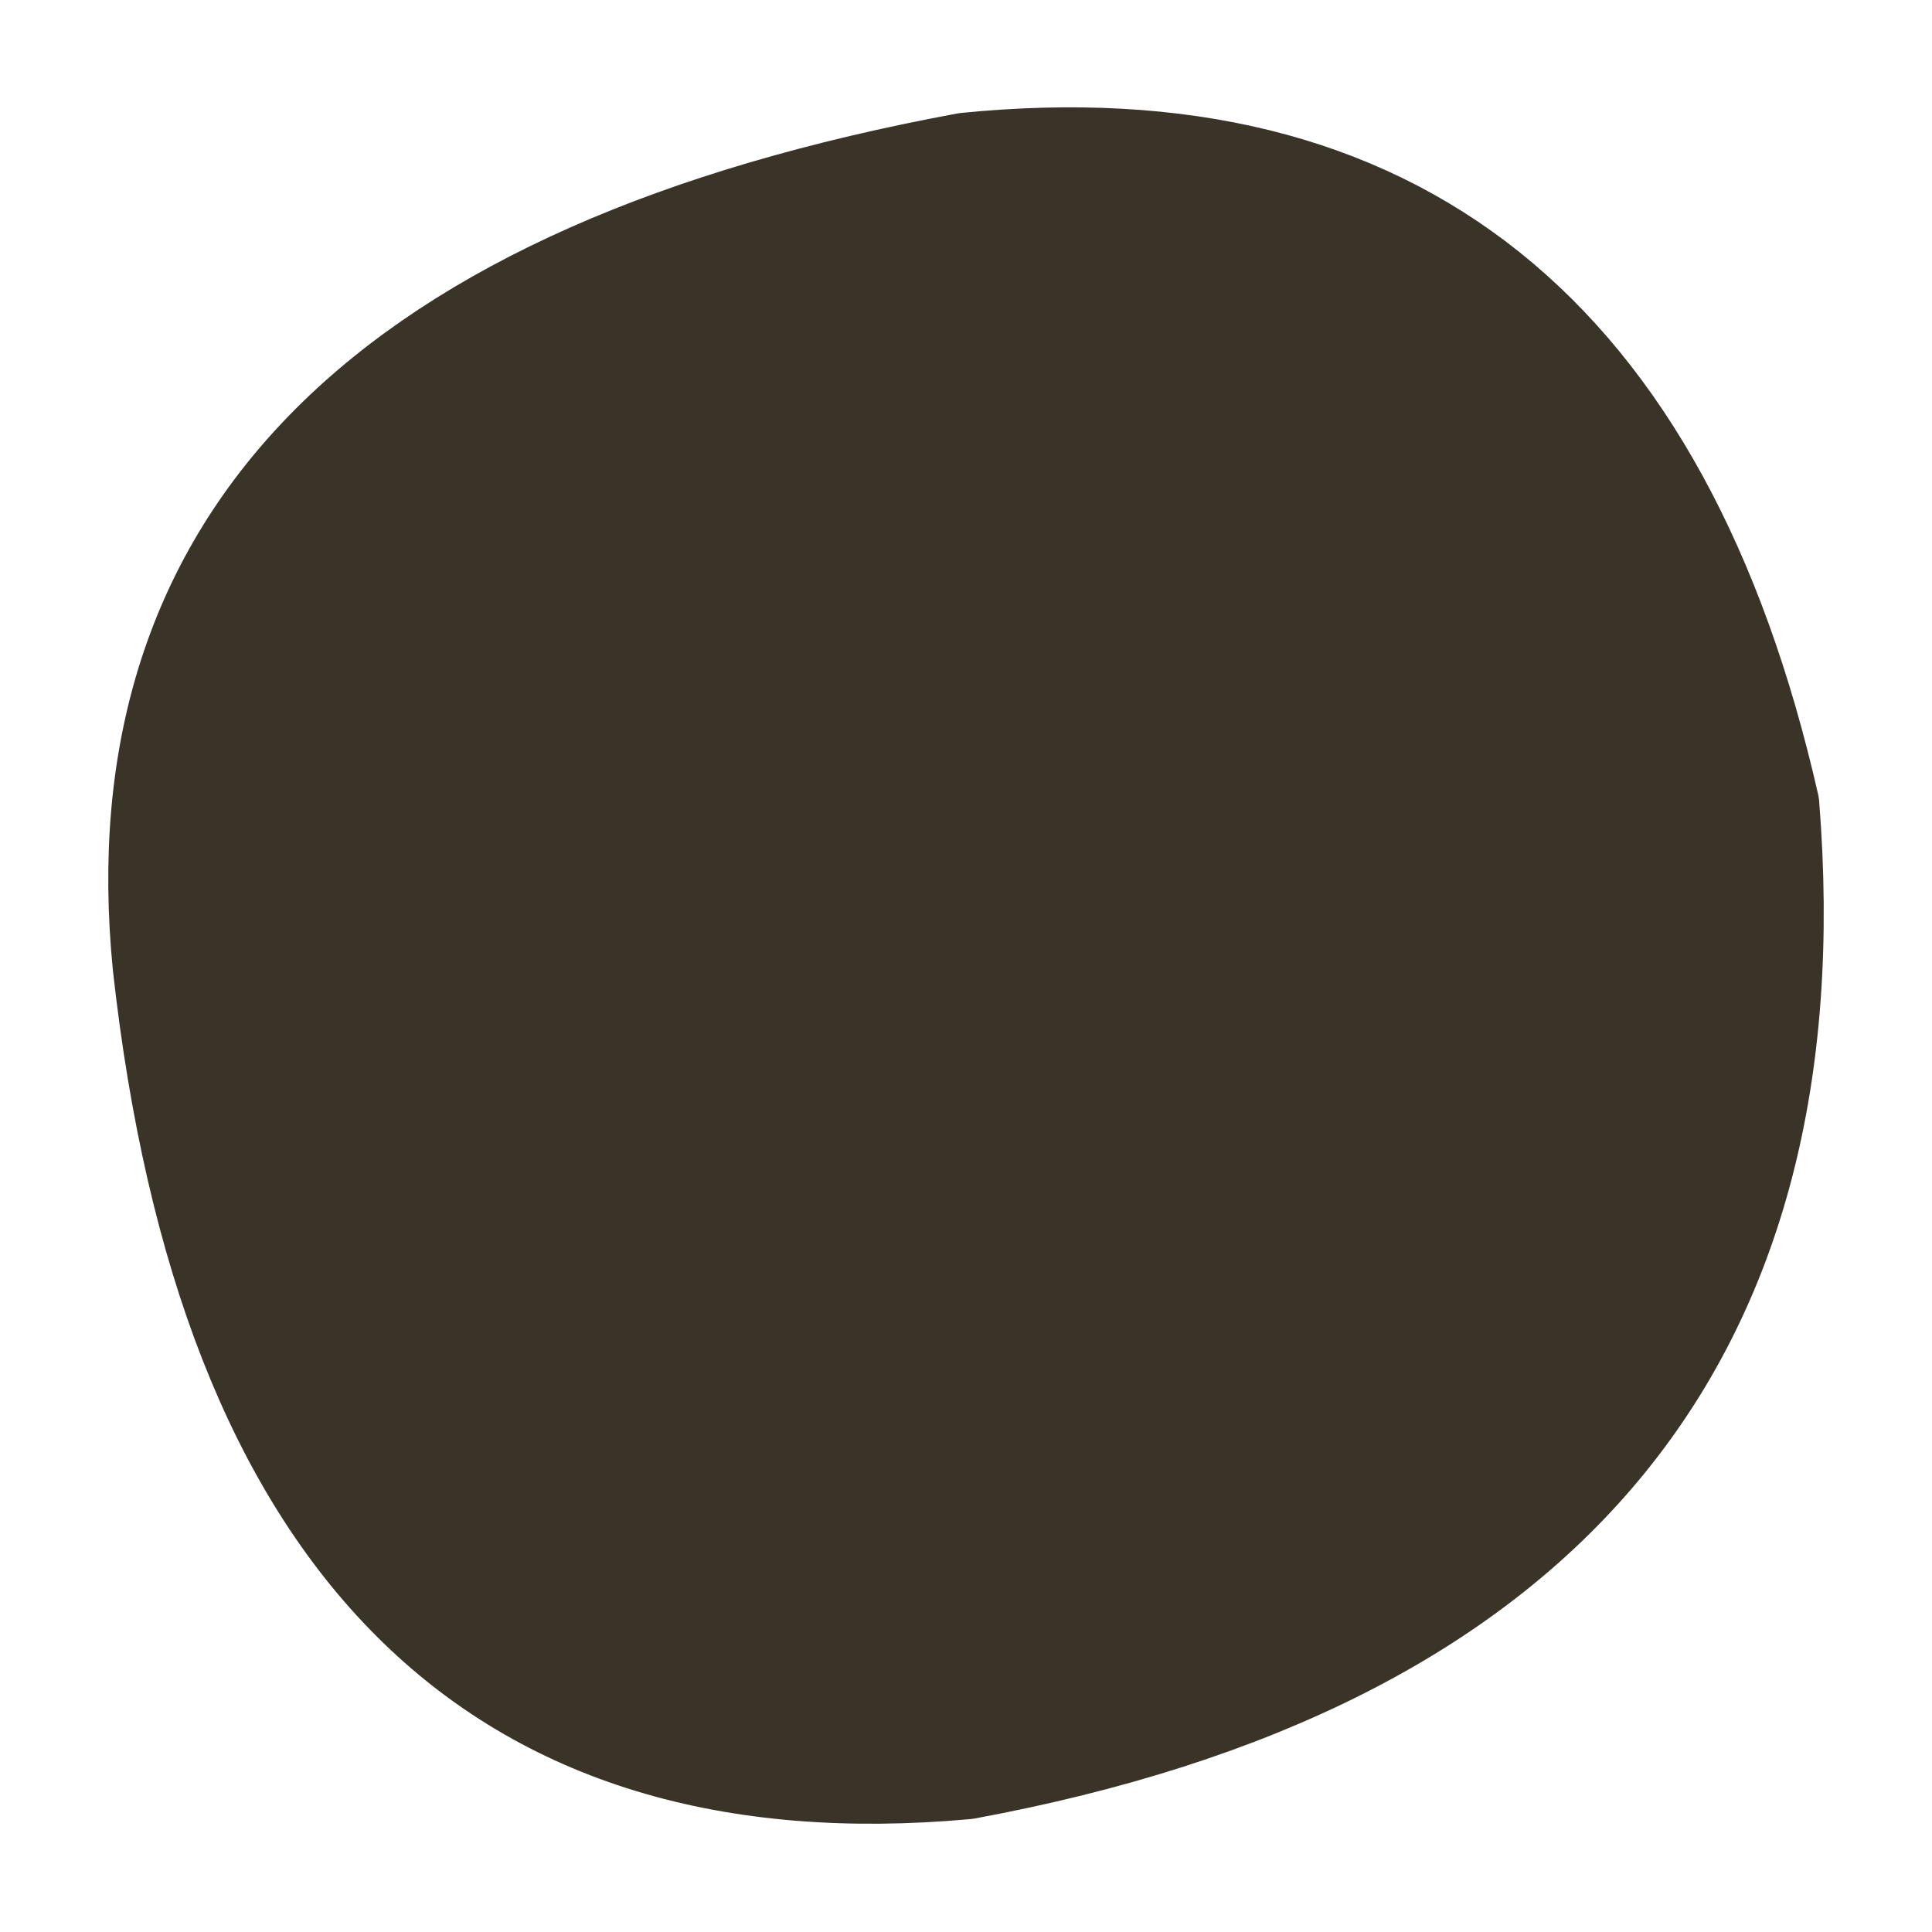
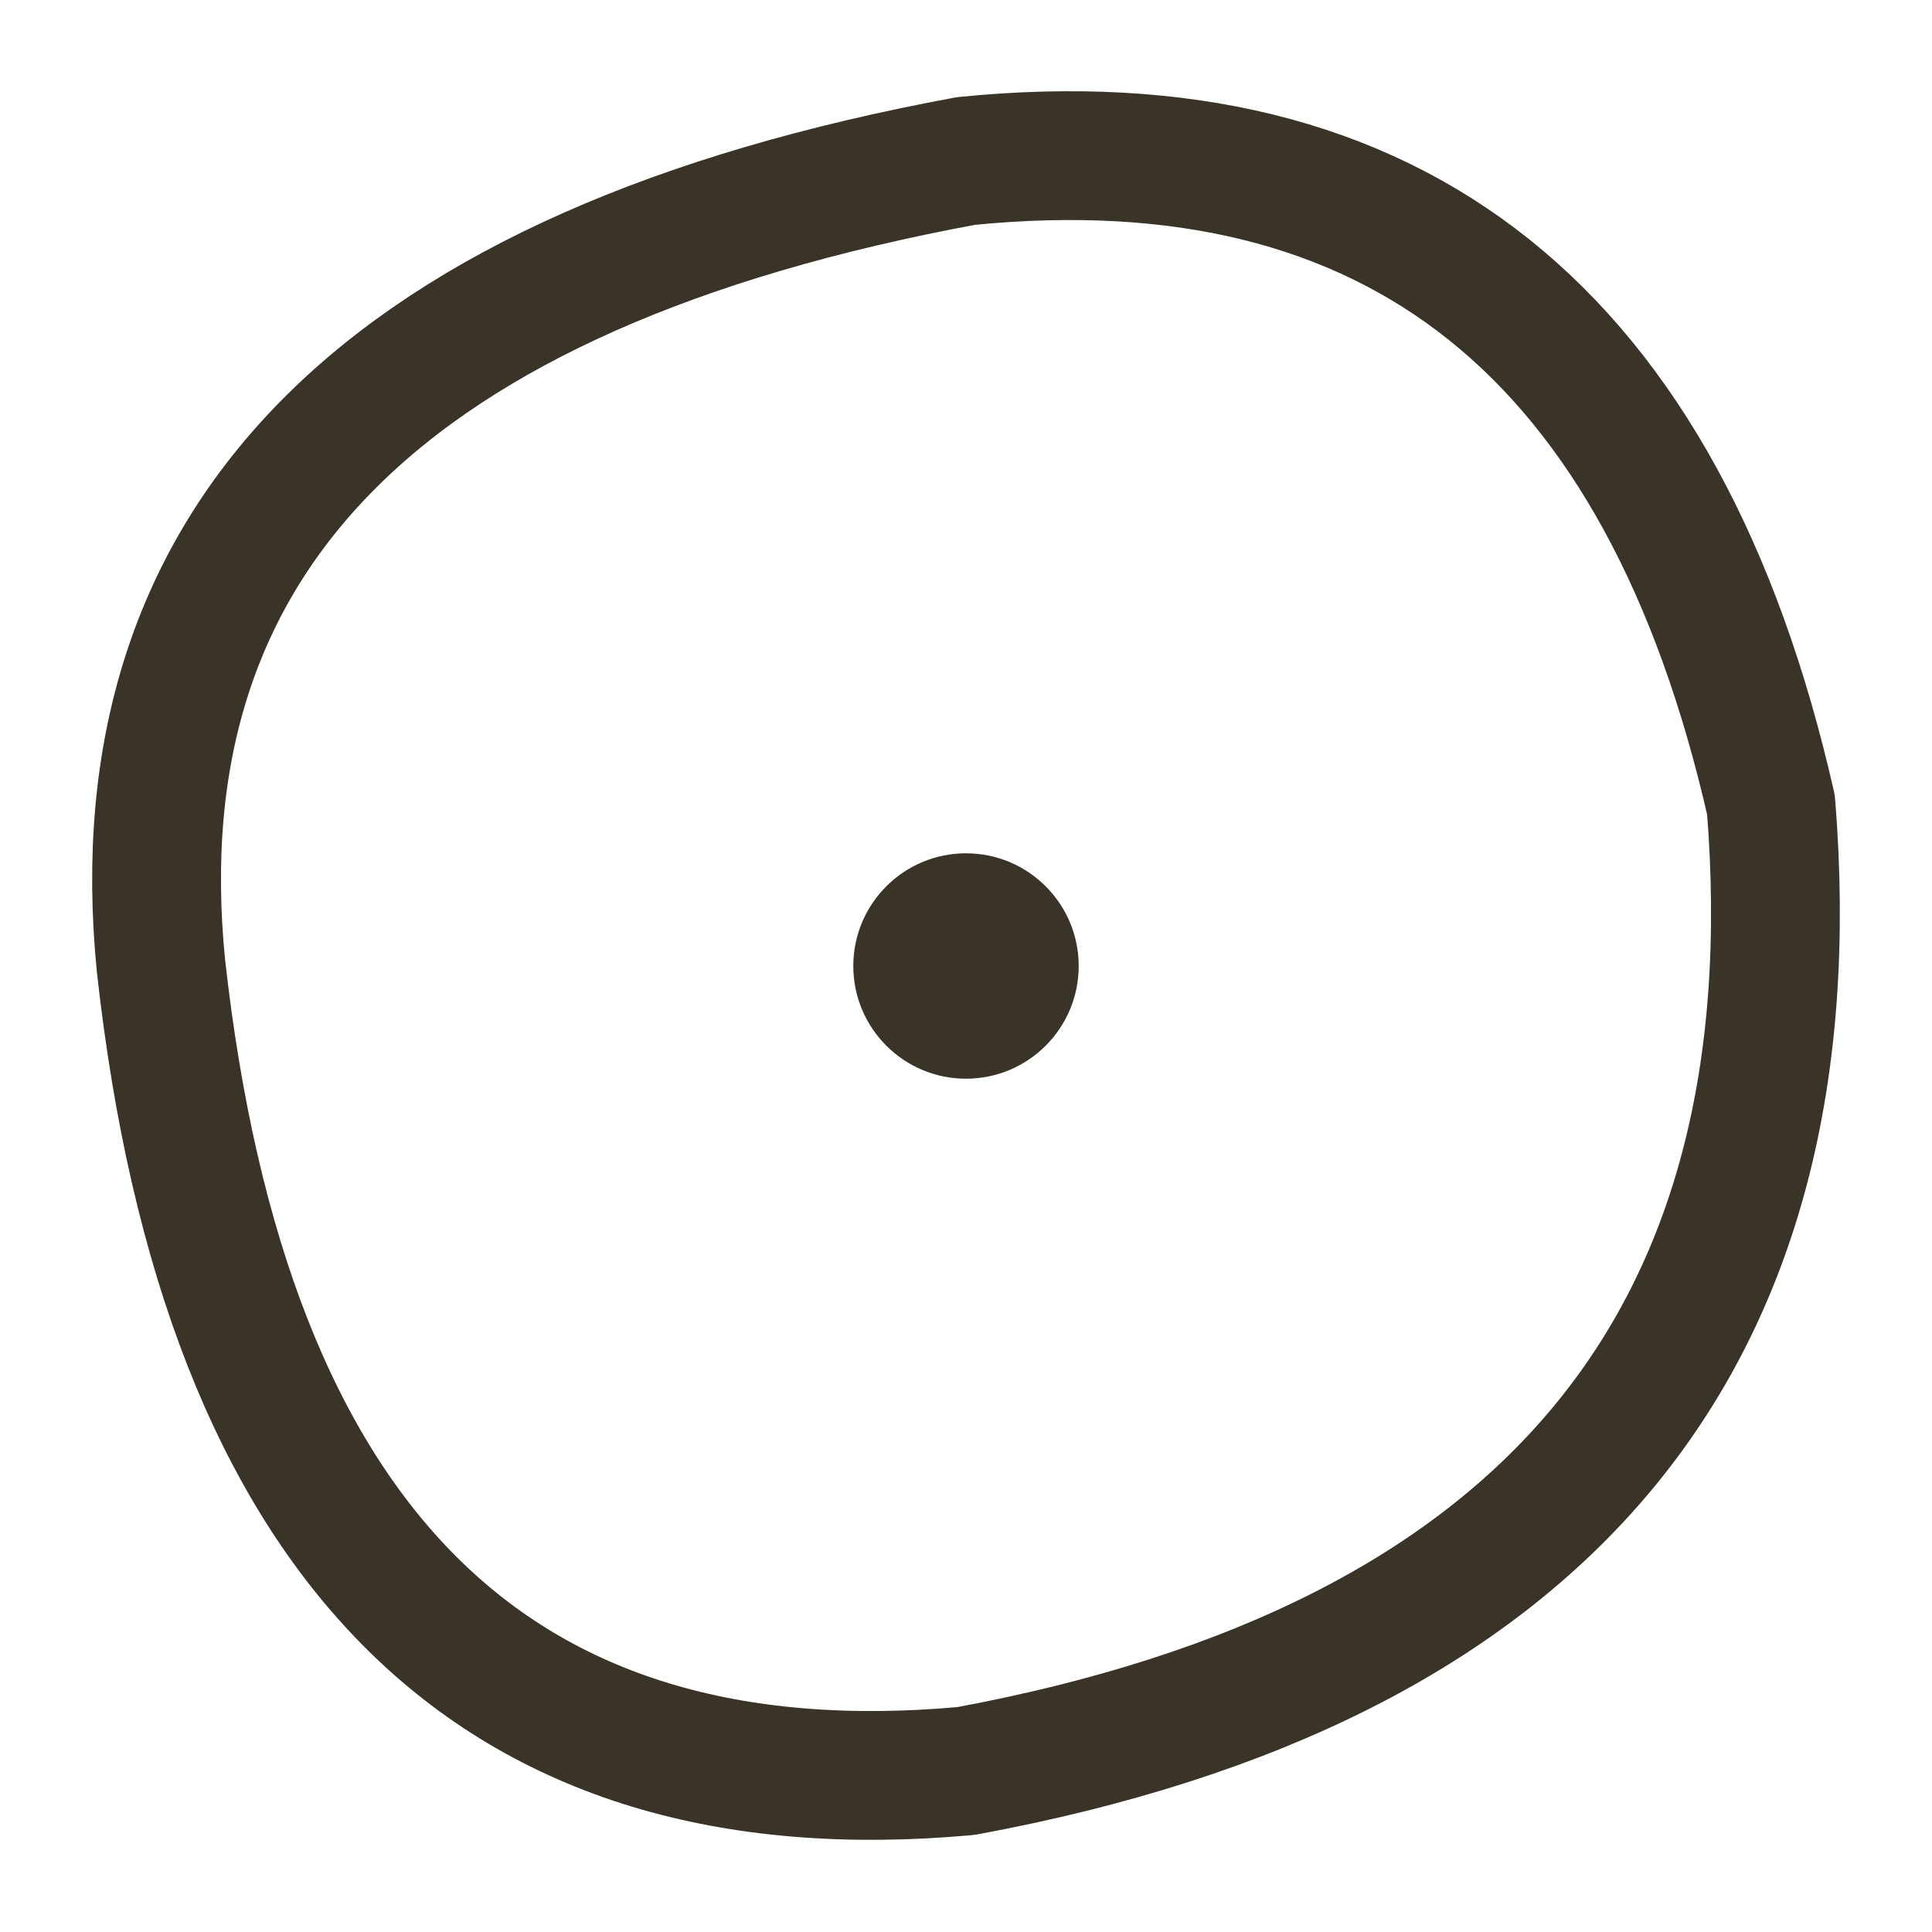
<svg xmlns="http://www.w3.org/2000/svg" viewBox="0 0 60 60">
  <style>
-     .mark { stroke: #3a3428; fill: #3a3428; }
+     .stroke { stroke: #3a3428; fill: none; }
+     .fill   { fill: #3a3428; stroke: none; }
    @media (prefers-color-scheme: dark) {
-       .mark { stroke: #e8e4dc; fill: #e8e4dc; }
+       .stroke { stroke: #e8e4dc; }
+       .fill   { fill: #e8e4dc; }
    }
  </style>
-   <path class="mark" d="M30,5 Q50,3 55,25 Q57,50 30,55 Q8,57 5,30 Q3,10 30,5" stroke-width="3" fill="none" stroke-linecap="round" stroke-linejoin="round" />
-   <circle class="mark" cx="30" cy="30" r="2.5" stroke="none" />
+   <path class="stroke" d="M30,5 Q50,3 55,25 Q57,50 30,55 Q8,57 5,30 Q3,10 30,5" stroke-width="4" stroke-linecap="round" stroke-linejoin="round" />
+   <circle class="fill" cx="30" cy="30" r="3.5" />
</svg>
